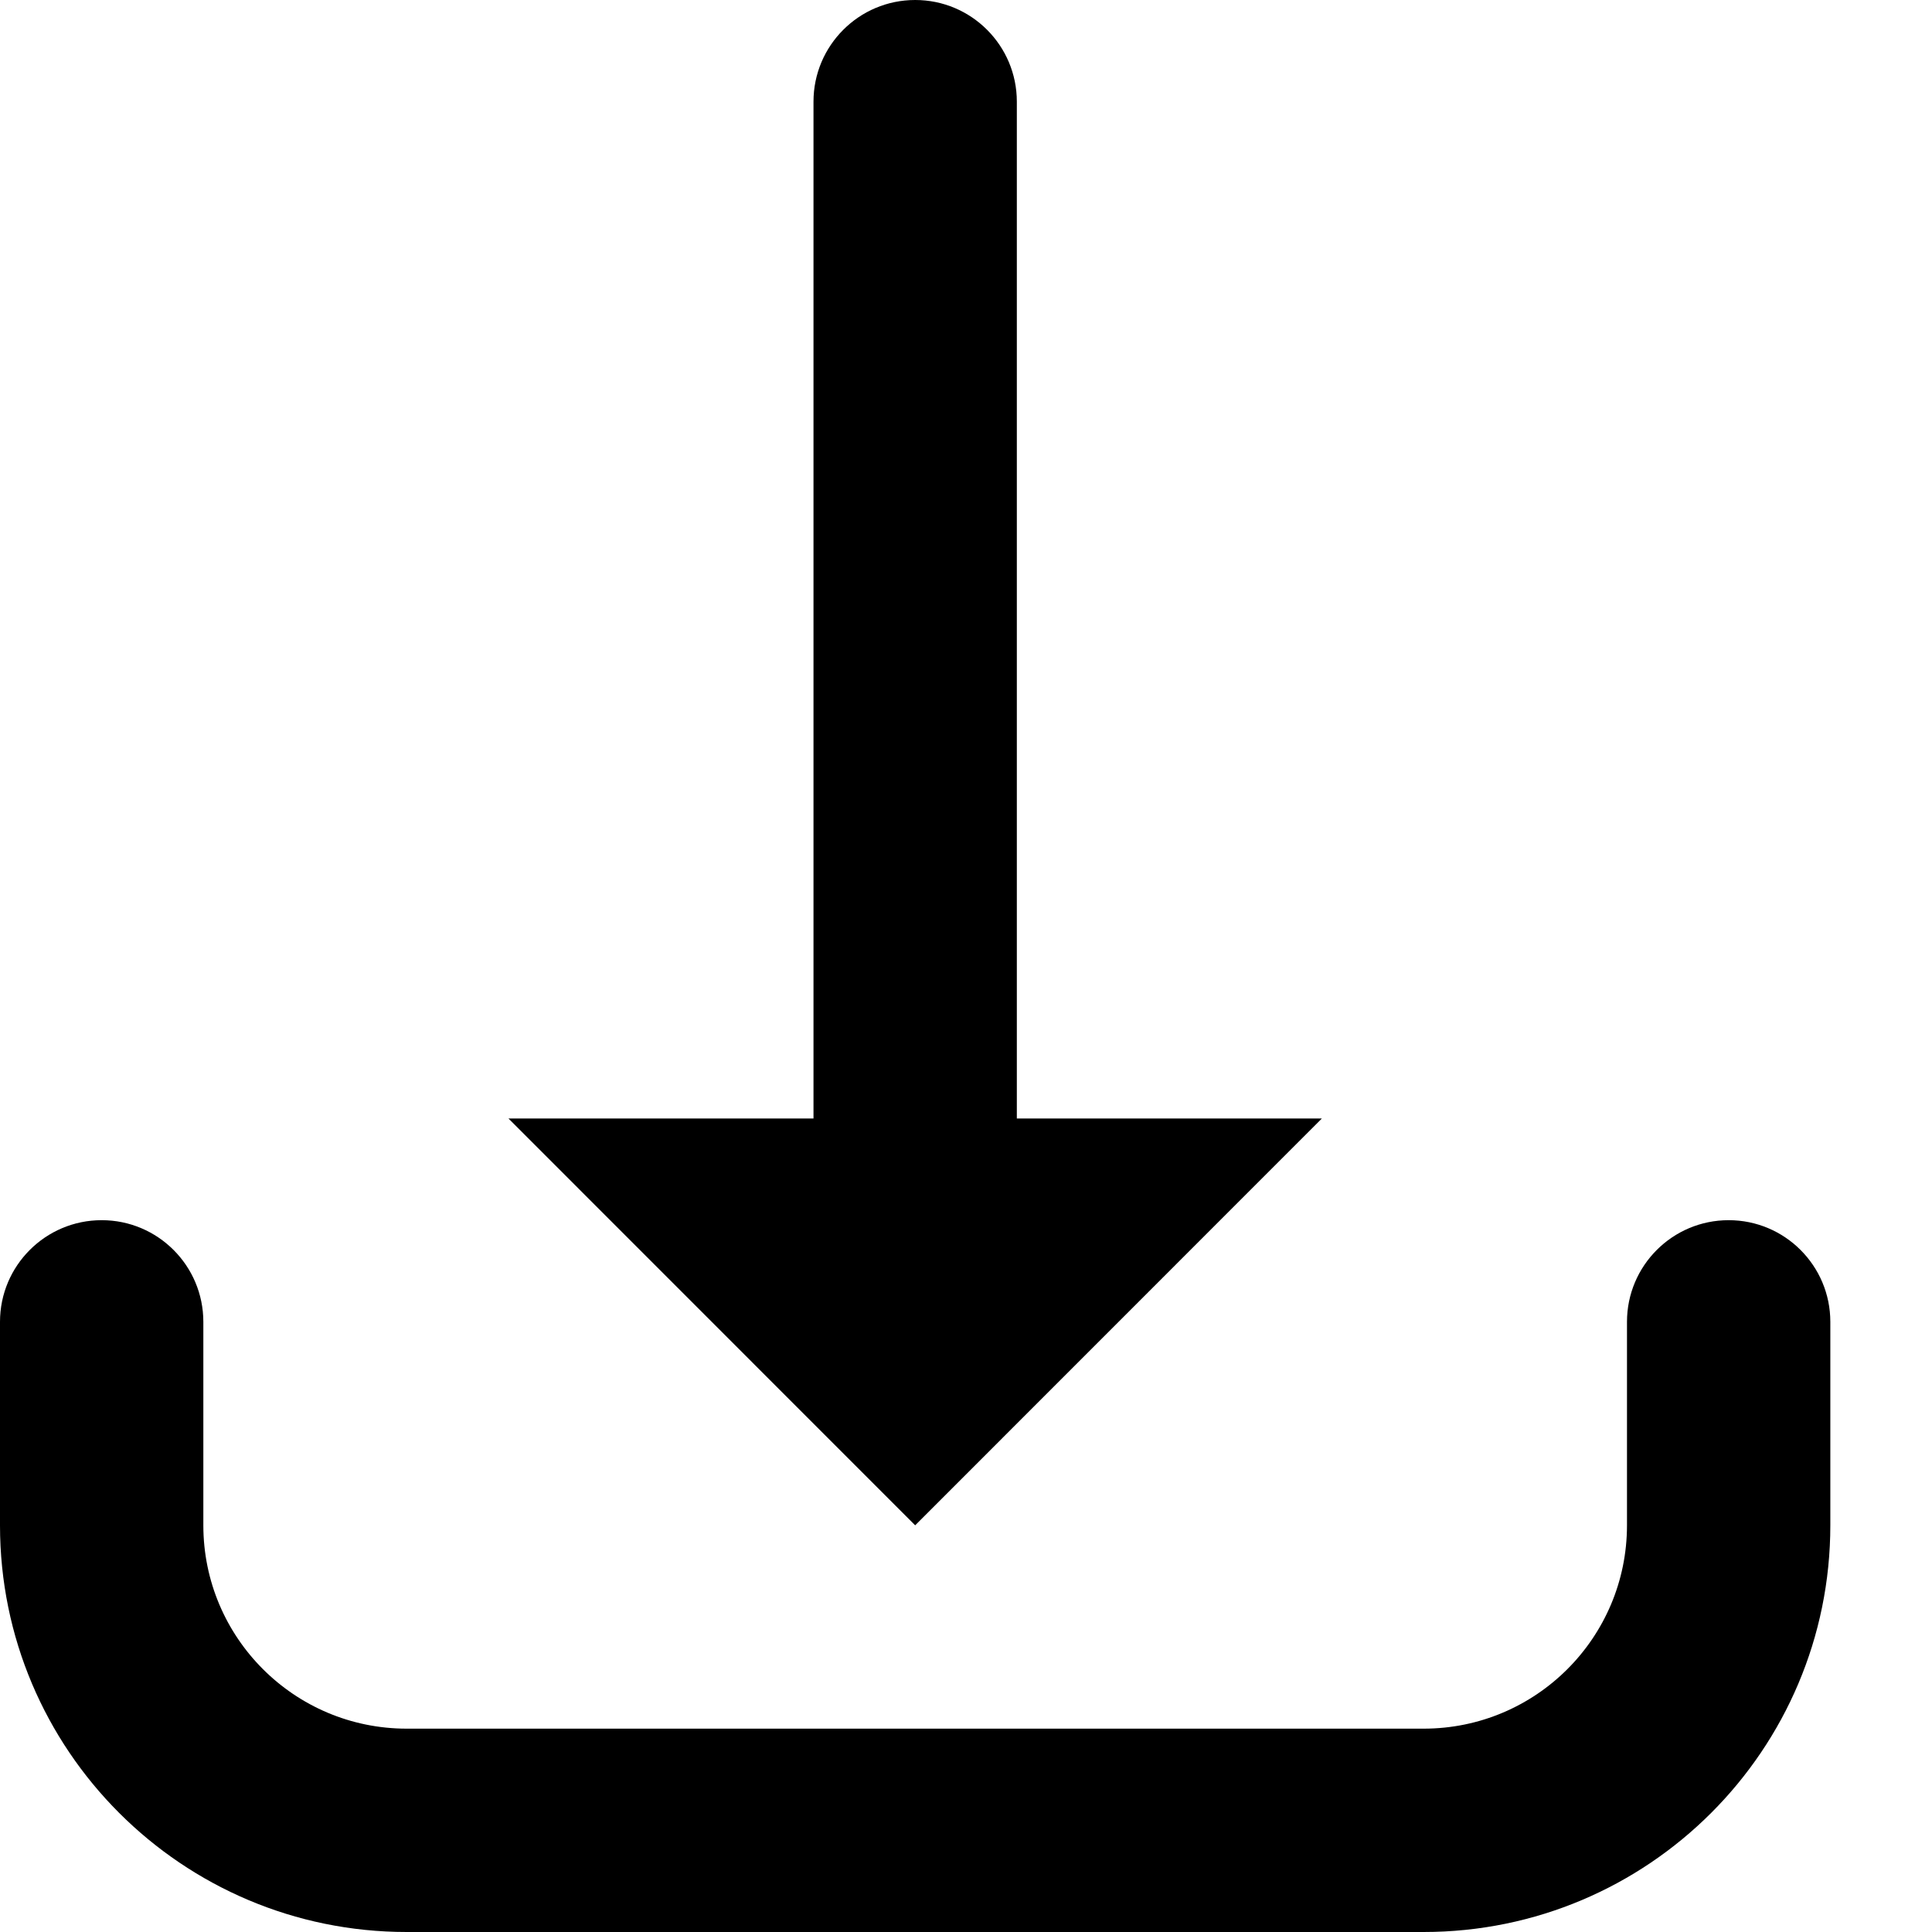
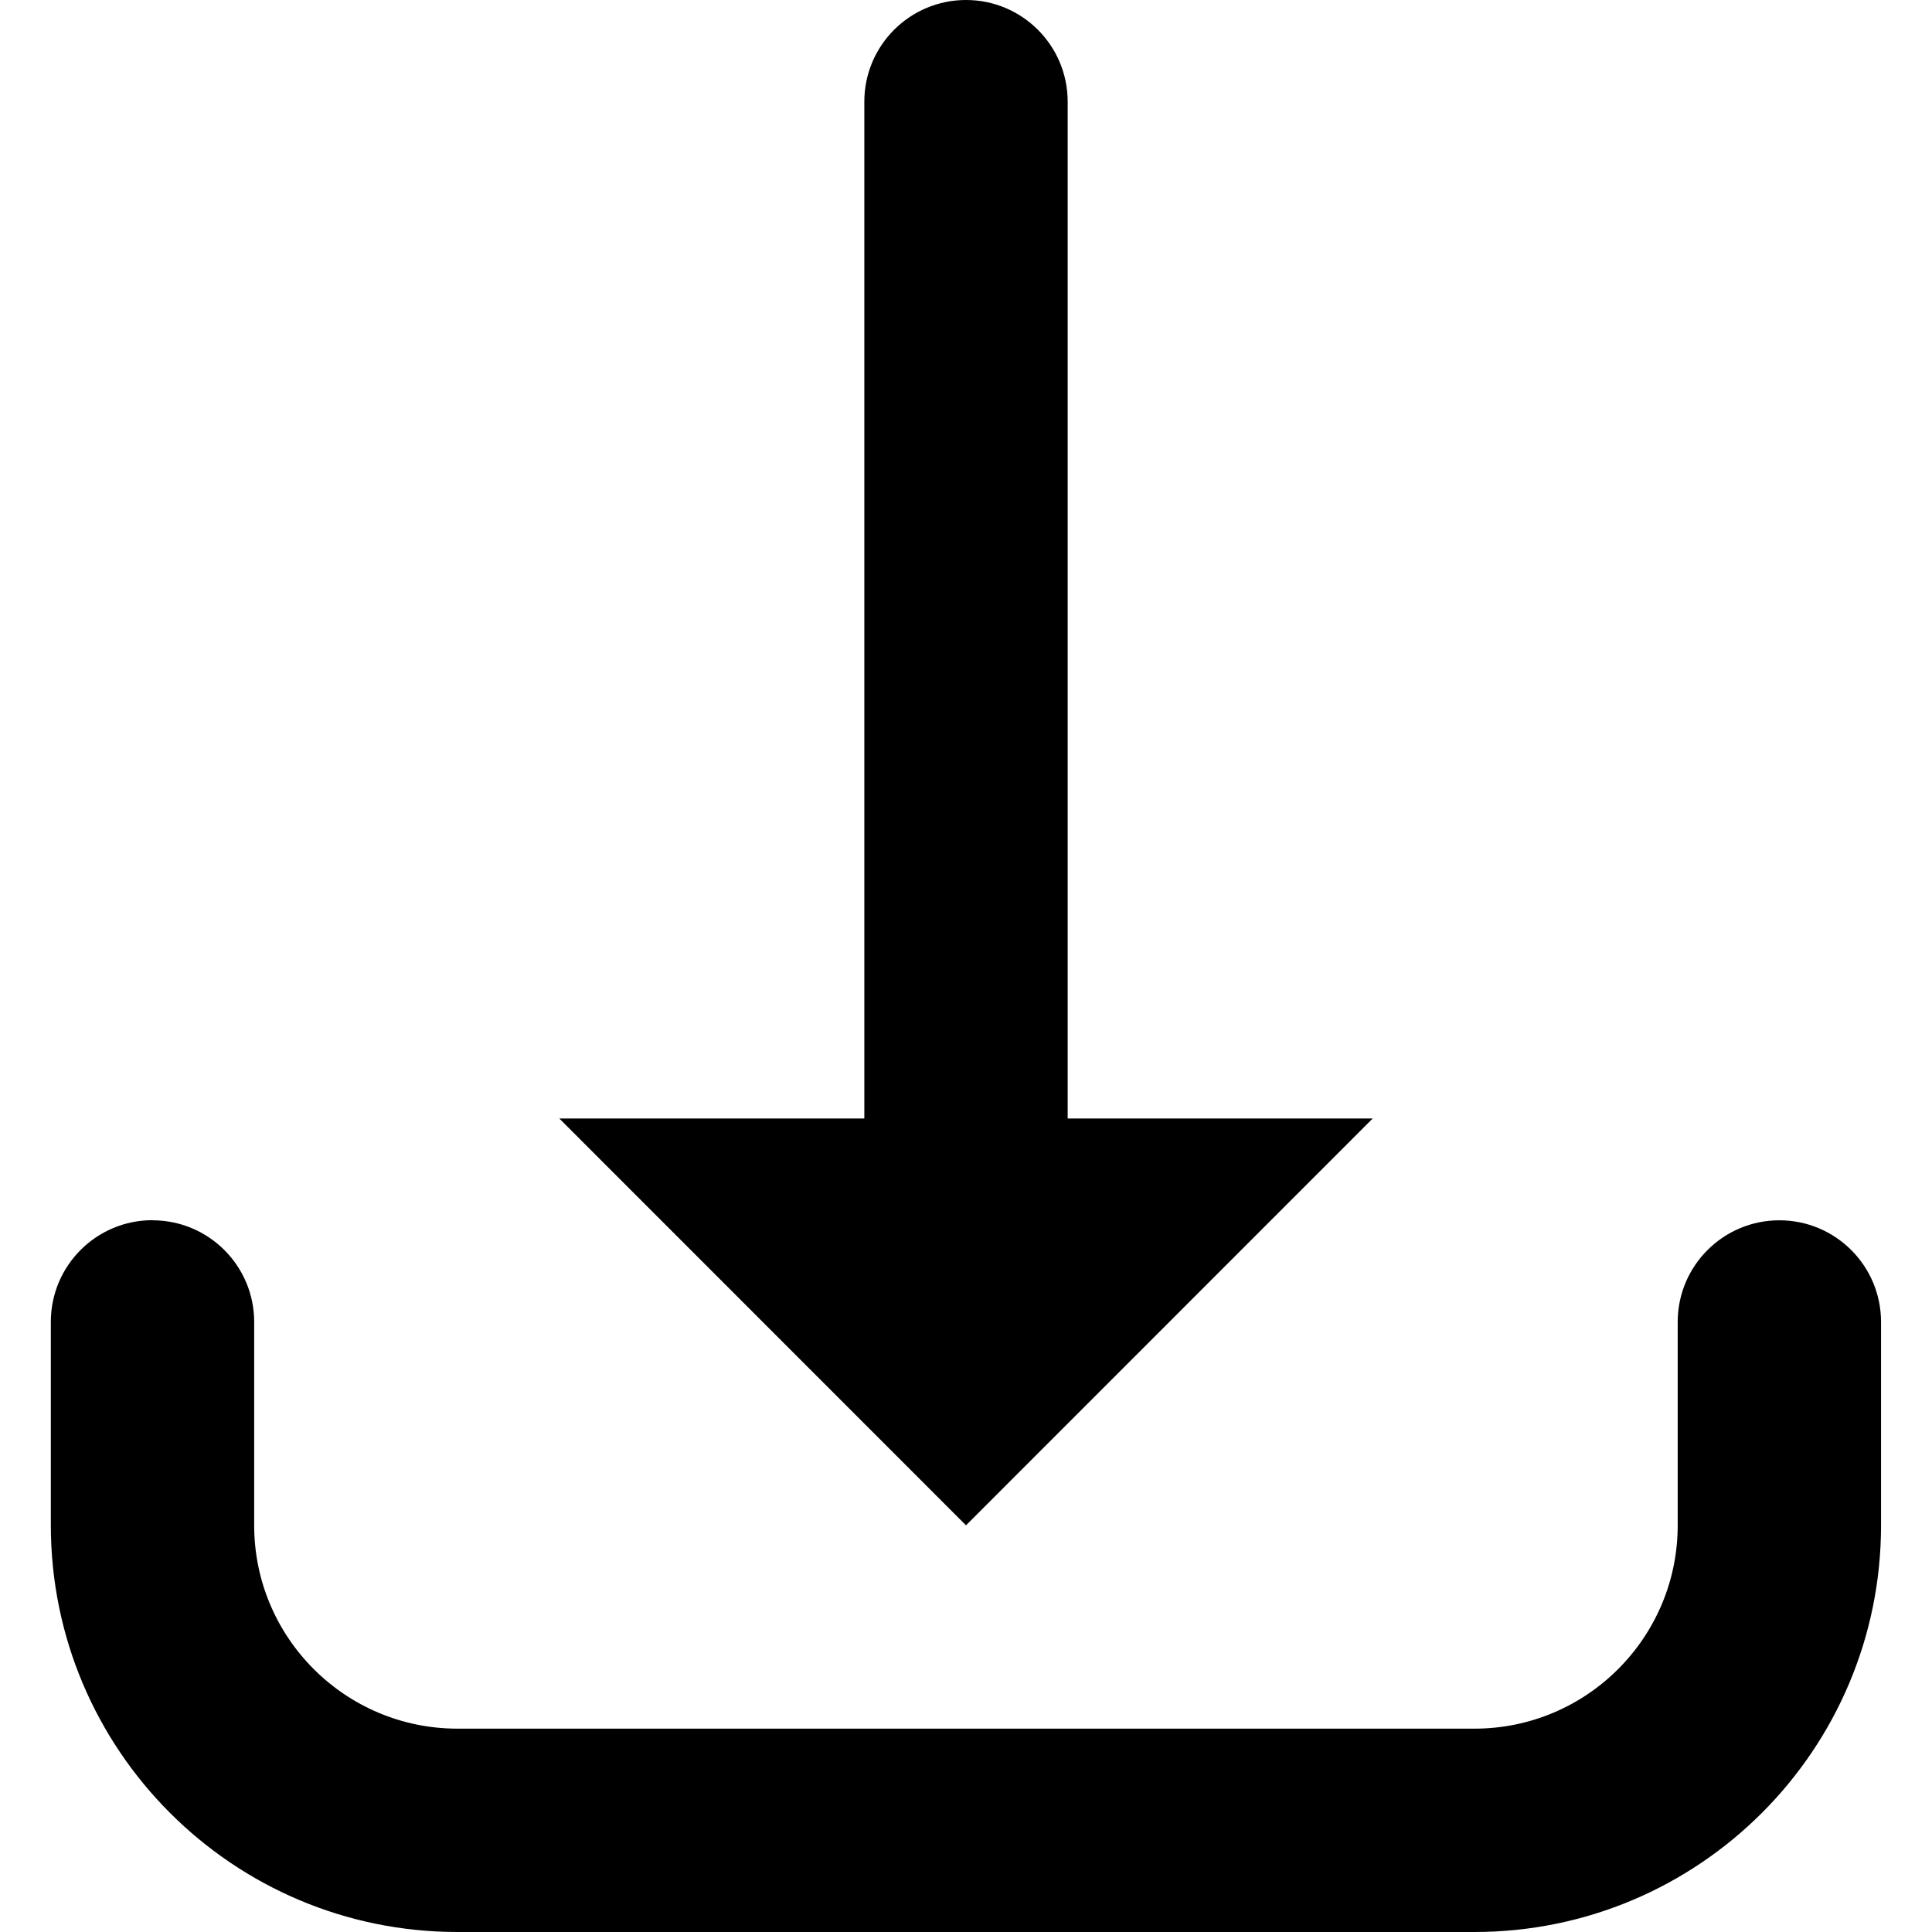
<svg xmlns="http://www.w3.org/2000/svg" viewBox="0 0 16 16">
-   <path d="M7.579 1.41013e-08C7.114 1.41013e-08 6.737 0.377 6.737 0.842V9.263H4.211L7.579 12.632L10.947 9.263H8.421V0.842C8.421 0.377 8.044 -8.41964e-05 7.579 1.41013e-08ZM0.842 10.105C0.377 10.105 0 10.482 0 10.947V12.632C0 14.492 1.508 16 3.368 16H11.79C13.65 16 15.158 14.492 15.158 12.632V10.947C15.158 10.482 14.781 10.105 14.316 10.105C13.851 10.105 13.474 10.482 13.474 10.947V12.632C13.474 13.562 12.72 14.316 11.79 14.316H3.368C2.438 14.316 1.684 13.562 1.684 12.632V10.947C1.684 10.482 1.307 10.105 0.842 10.105Z" />
+   <path d="M 8,1.41013e-8 C 7.535,1.41013e-8 7.158,0.377 7.158,0.842 V 9.263 H 4.632 L 8,12.632 11.368,9.263 H 8.842 V 0.842 C 8.842,0.377 8.465,-8.41964e-5 8,1.41013e-8 Z M 1.263,10.105 c -0.465,0 -0.842,0.377 -0.842,0.842 v 1.684 C 0.421,14.492 1.929,16 3.789,16 h 8.421 c 1.86,0 3.368,-1.508 3.368,-3.368 v -1.684 c 0,-0.465 -0.377,-0.842 -0.842,-0.842 -0.465,0 -0.842,0.377 -0.842,0.842 v 1.684 c 0,0.93 -0.754,1.684 -1.684,1.684 H 3.789 c -0.93,0 -1.684,-0.754 -1.684,-1.684 v -1.684 c 0,-0.465 -0.377,-0.842 -0.842,-0.842 z" />
</svg>
